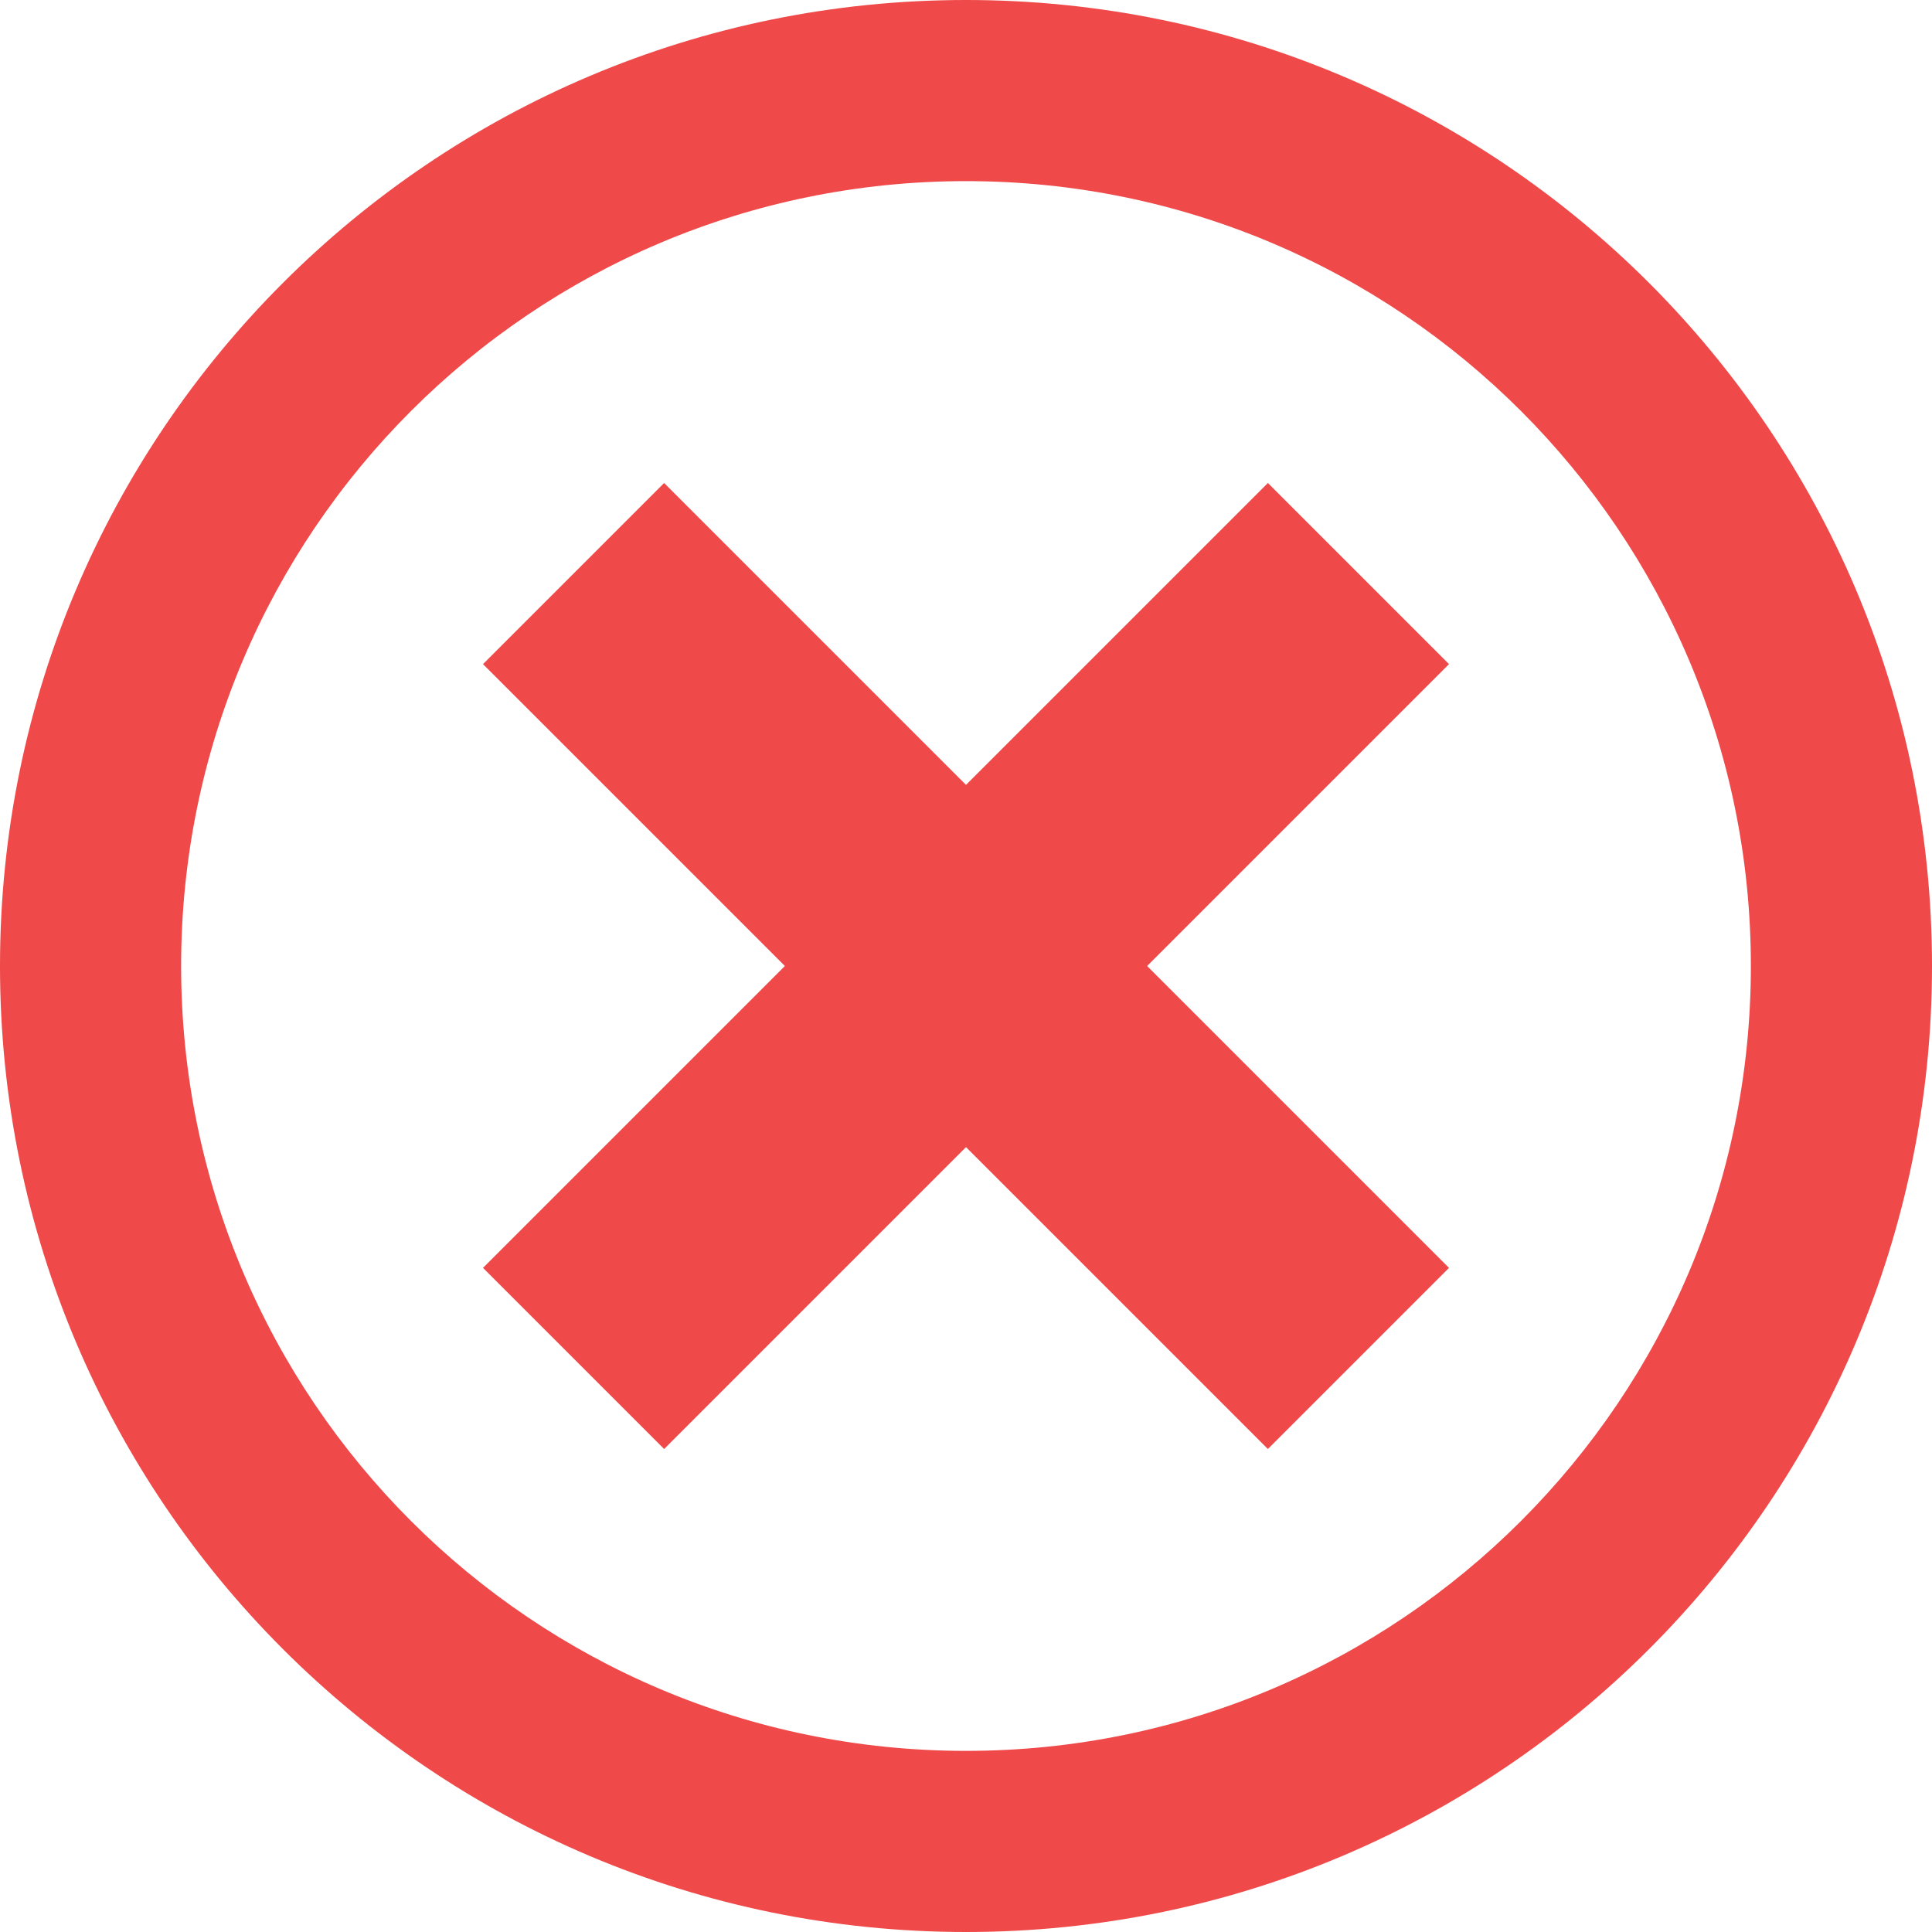
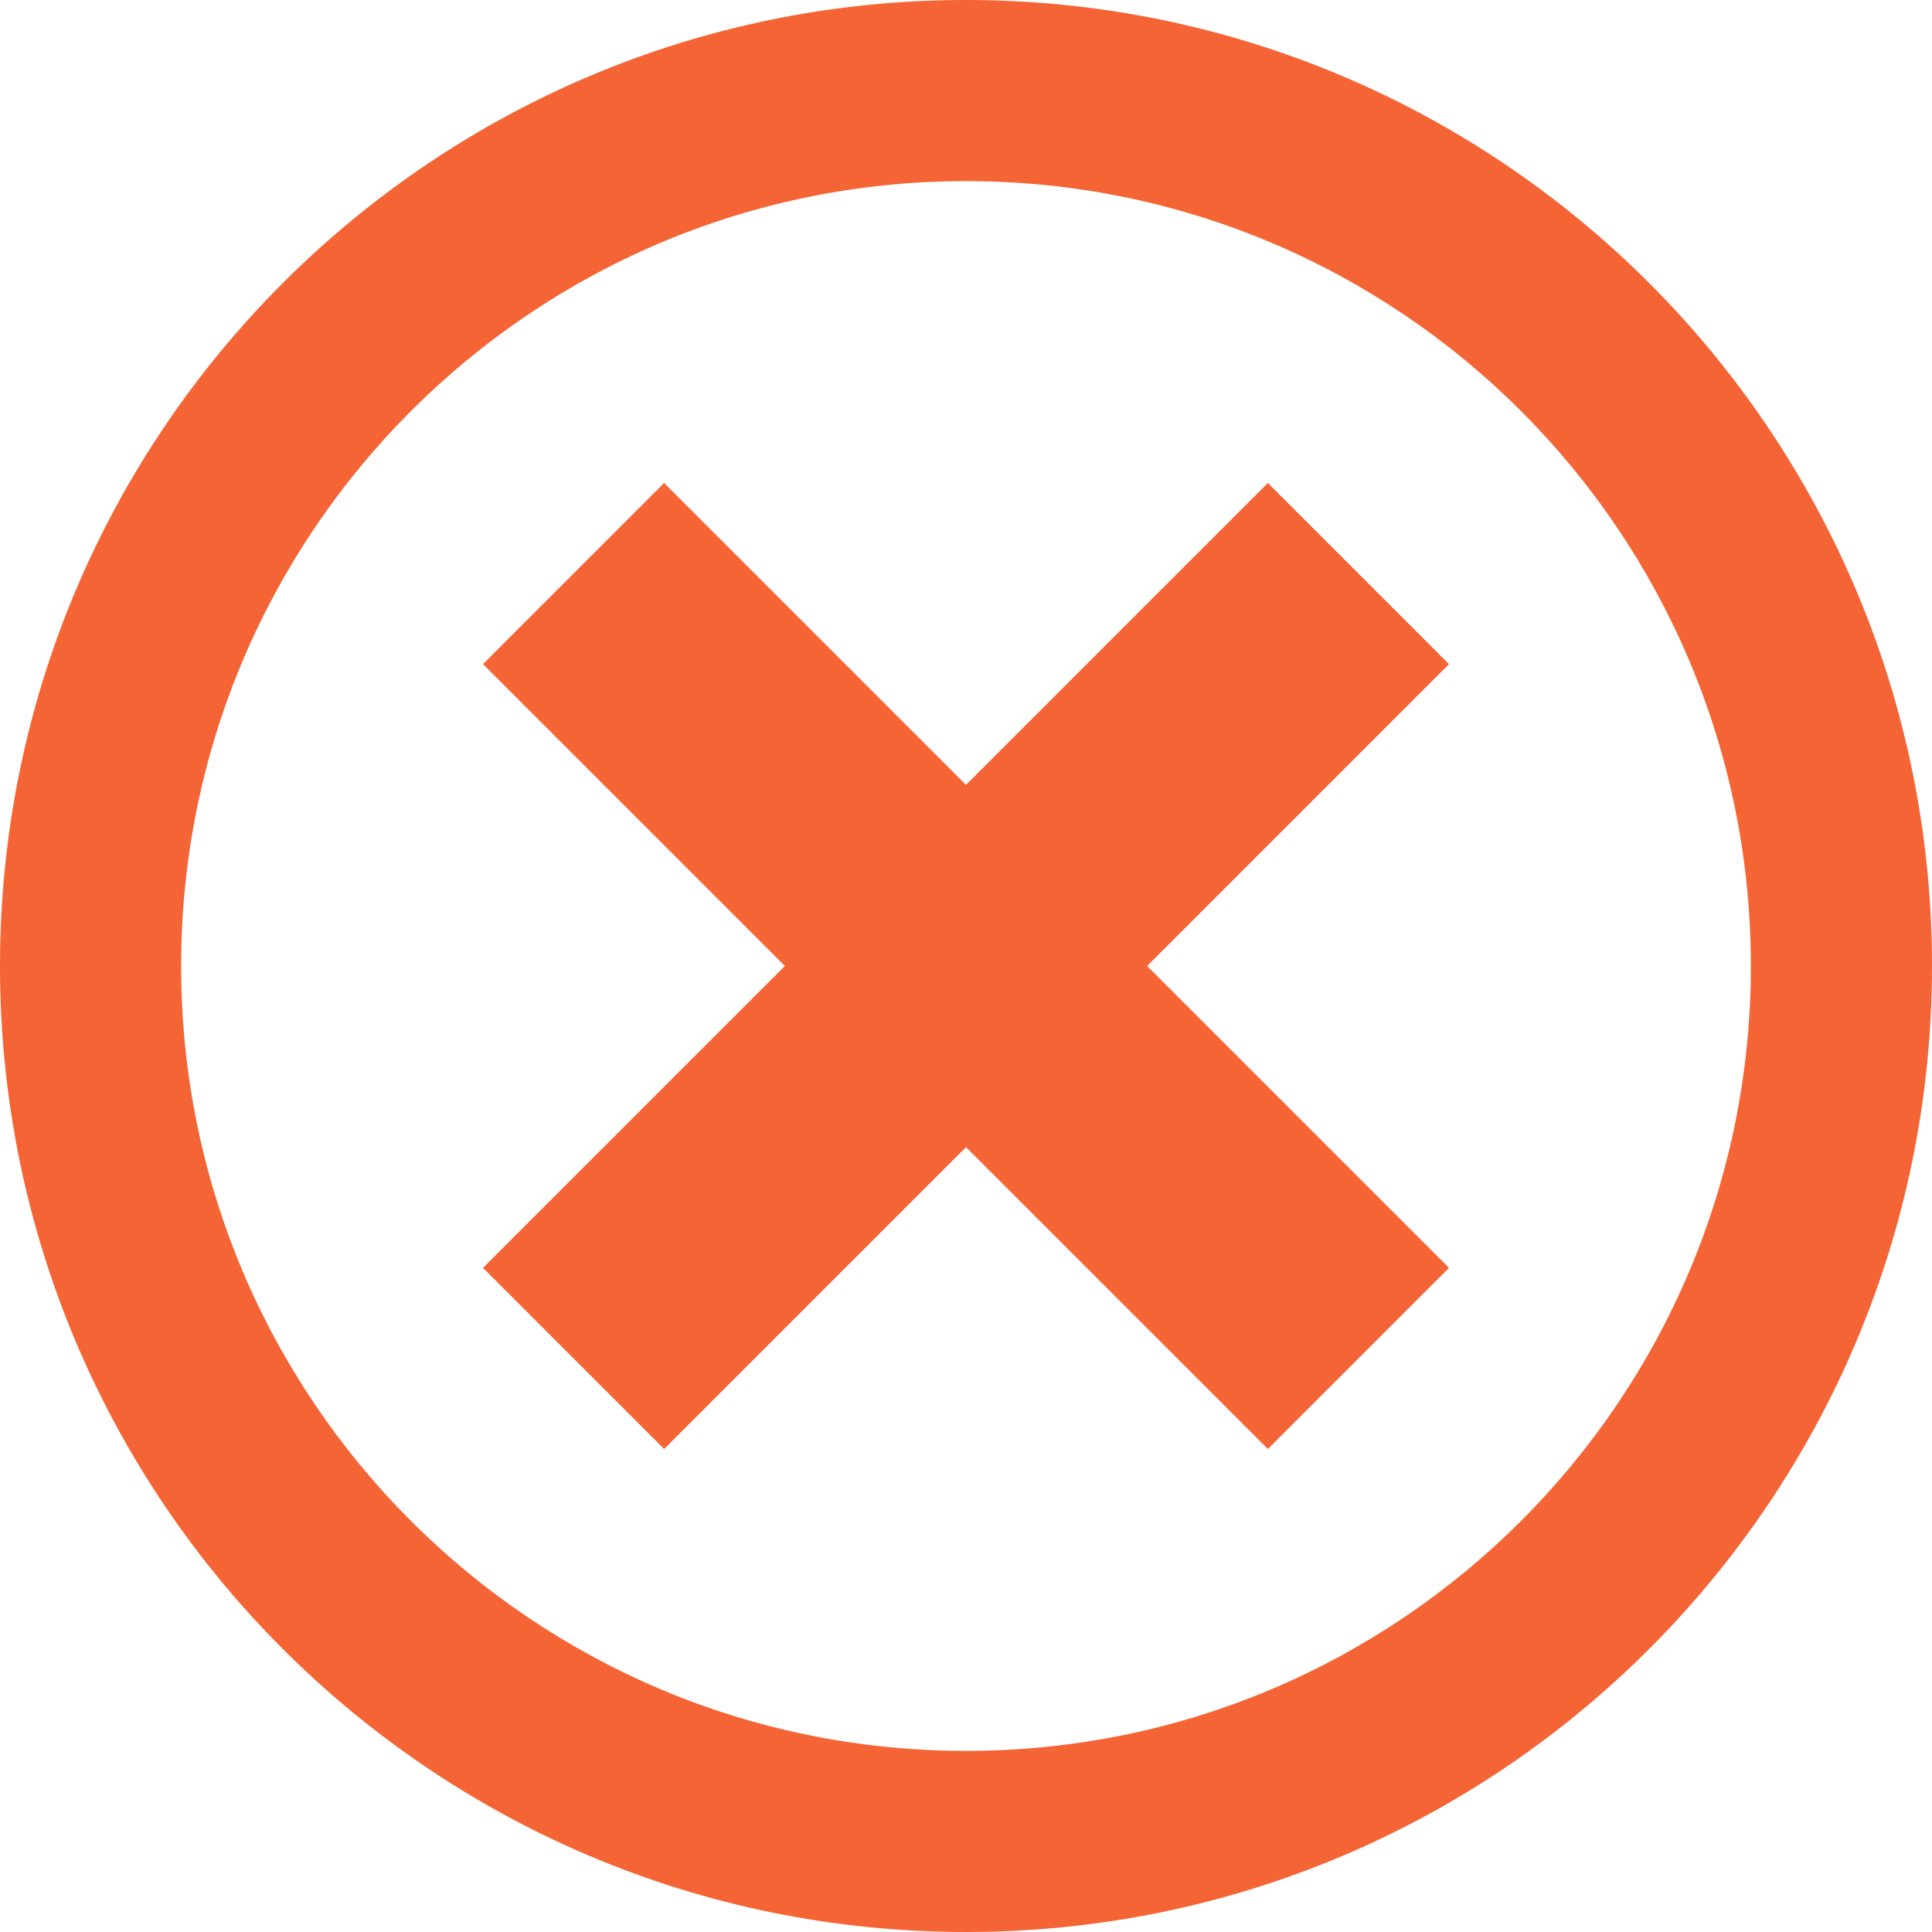
<svg xmlns="http://www.w3.org/2000/svg" version="1.1" width="32" height="32" viewBox="0 0 32 32">
-   <path fill="#ef4949" d="M16 0c-8.837 0-16 7.163-16 16s7.163 16 16 16 16-7.163 16-16-7.163-16-16-16zM16 29c-7.18 0-13-5.82-13-13s5.82-13 13-13 13 5.82 13 13-5.82 13-13 13z" />
-   <path fill="#ef4949" d="M21 8l-5 5-5-5-3 3 5 5-5 5 3 3 5-5 5 5 3-3-5-5 5-5z" />
+   <path fill="#f56435" d="M16 0c-8.837 0-16 7.163-16 16s7.163 16 16 16 16-7.163 16-16-7.163-16-16-16zM16 29c-7.18 0-13-5.82-13-13s5.82-13 13-13 13 5.82 13 13-5.82 13-13 13z" />
+   <path fill="#f56435" d="M21 8l-5 5-5-5-3 3 5 5-5 5 3 3 5-5 5 5 3-3-5-5 5-5z" />
</svg>
